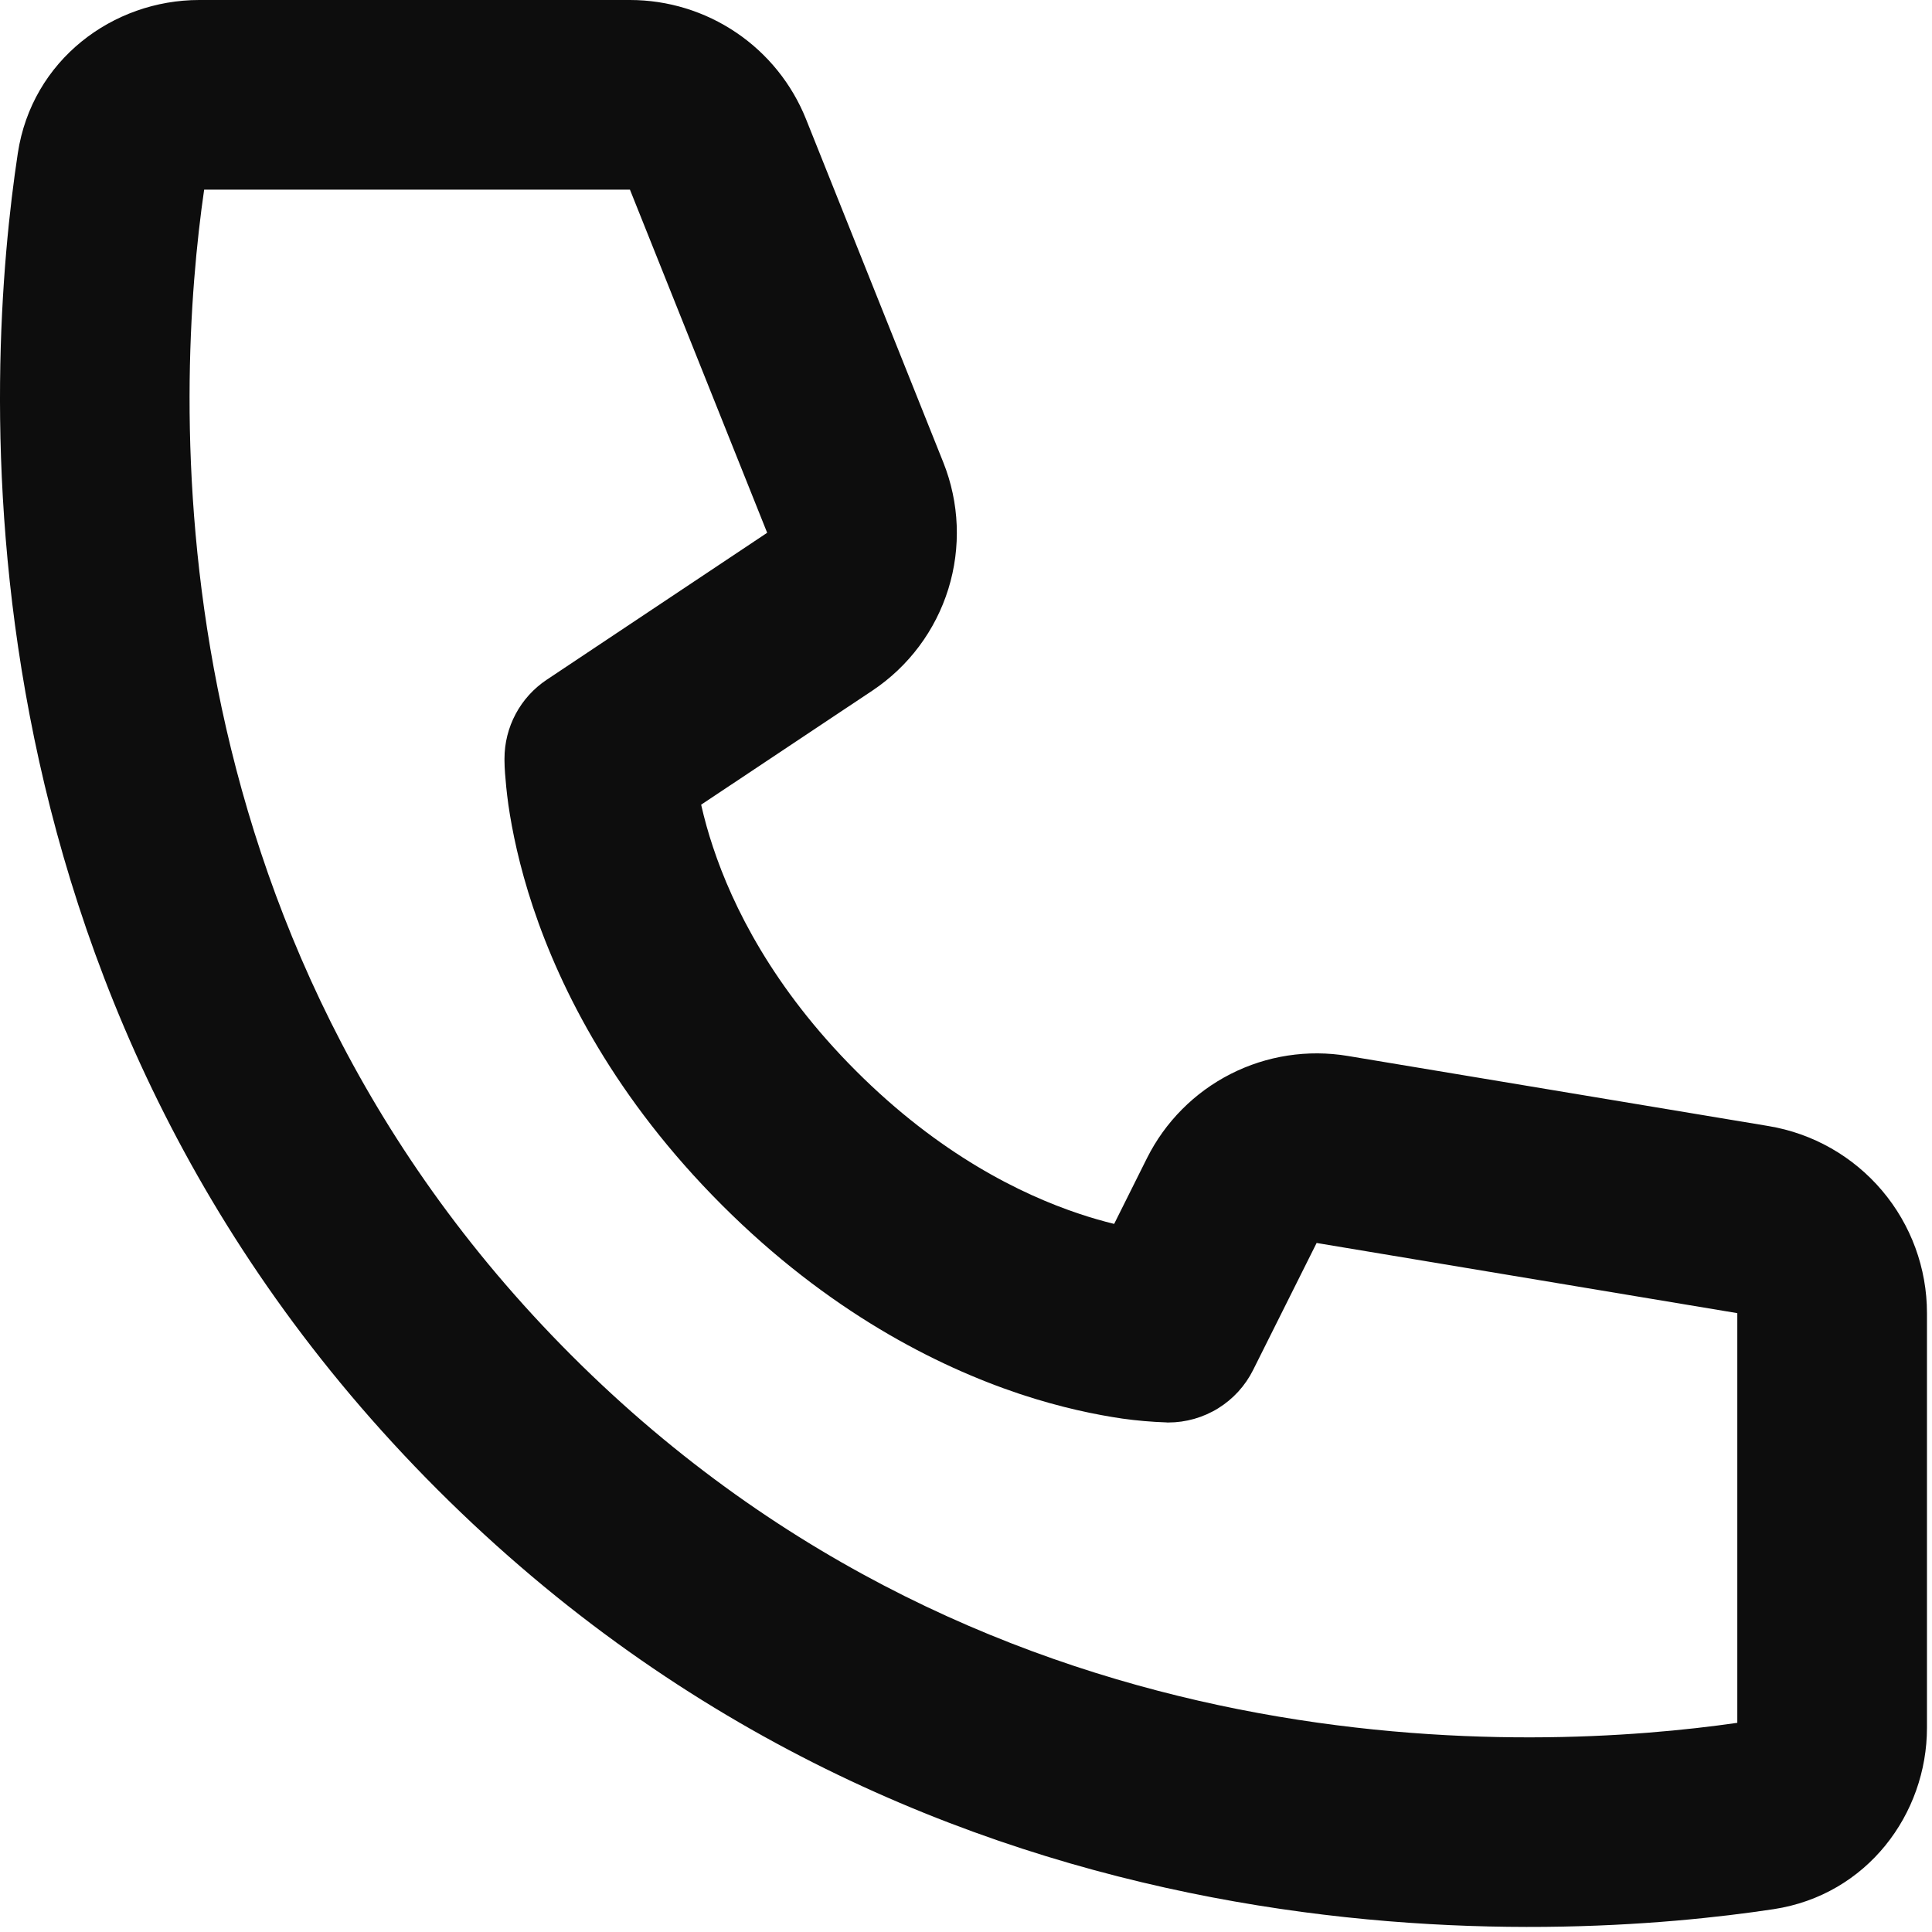
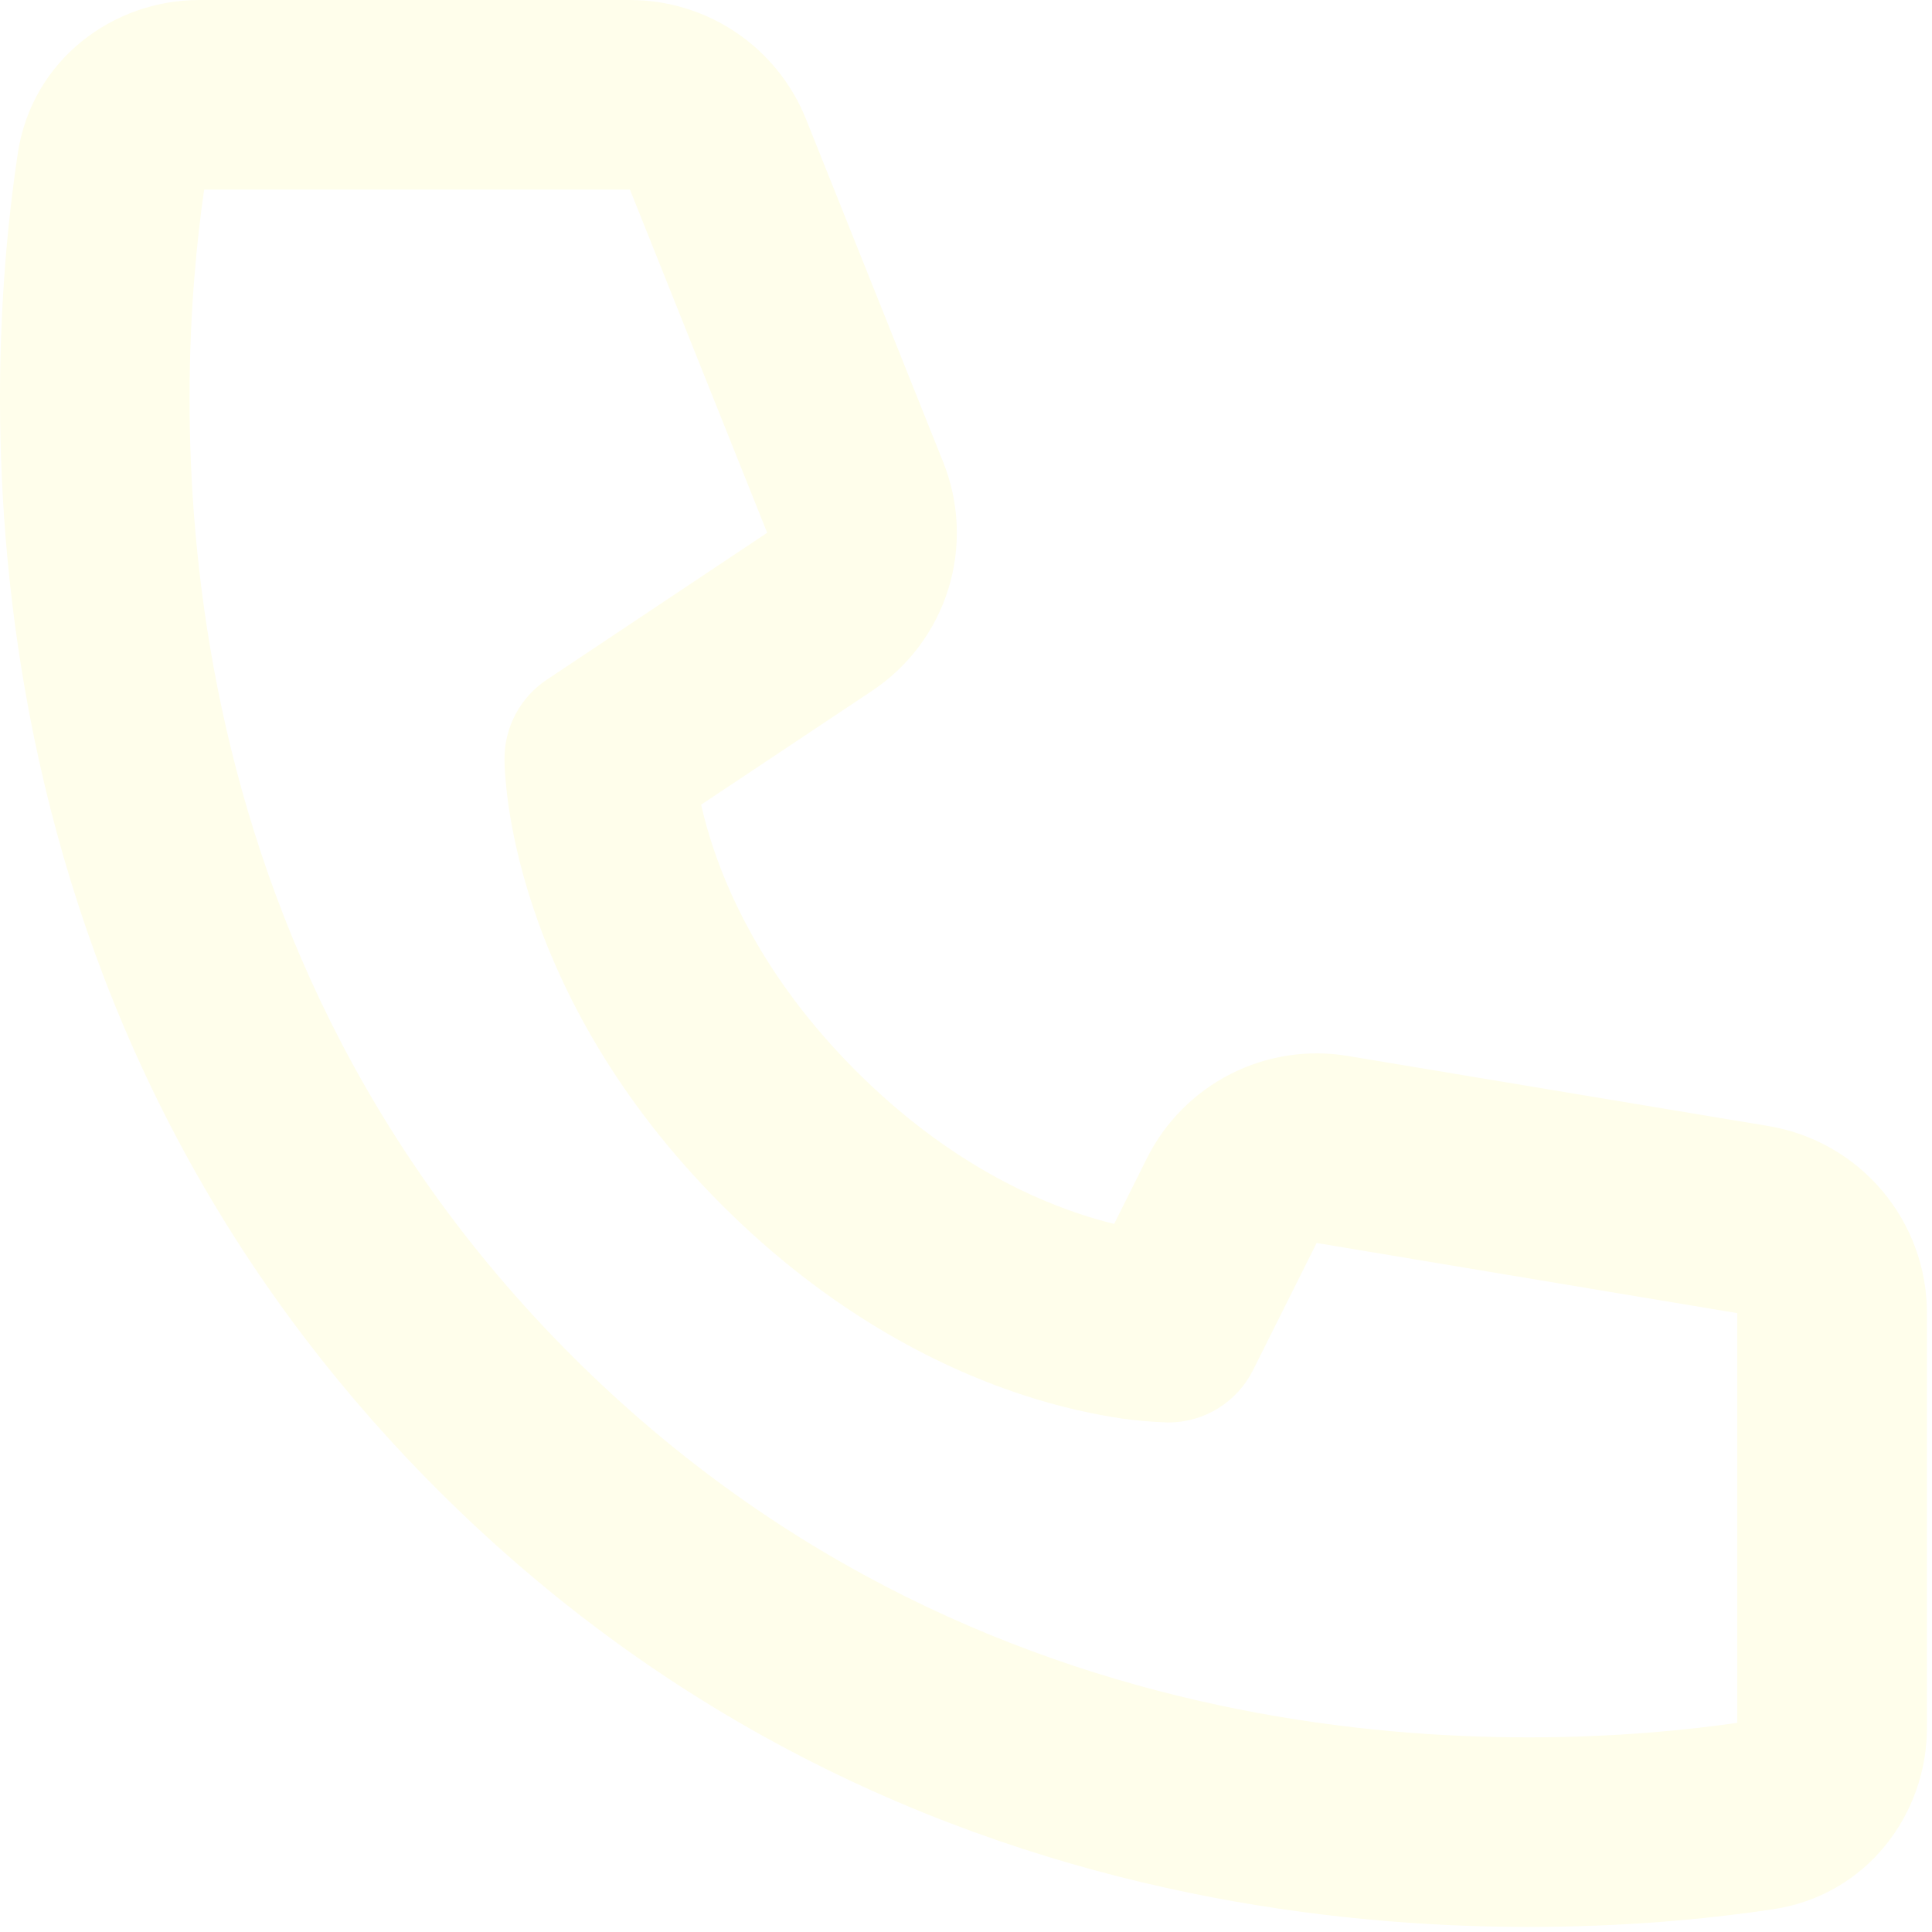
- <svg xmlns="http://www.w3.org/2000/svg" width="114" height="114" viewBox="0 0 114 114" fill="none">
-   <path d="M12.046 11.191H37.171L45.268 31.437L32.258 40.11C31.491 40.621 30.863 41.314 30.429 42.126C29.995 42.938 29.767 43.845 29.768 44.766C29.784 45.292 29.768 44.771 29.768 44.771V44.889C29.77 45.139 29.782 45.389 29.801 45.639C29.835 46.097 29.891 46.719 29.997 47.485C30.215 48.996 30.635 51.078 31.452 53.529C33.097 58.453 36.32 64.826 42.599 71.105C48.877 77.383 55.251 80.606 60.169 82.251C62.626 83.068 64.702 83.482 66.224 83.706C67.083 83.826 67.948 83.901 68.814 83.93L68.887 83.936H68.932C68.932 83.936 69.559 83.902 68.938 83.936C69.977 83.935 70.995 83.645 71.878 83.099C72.762 82.552 73.476 81.771 73.94 80.841L77.689 73.343L102.512 77.484V101.657C90.699 103.364 58.792 105.048 33.724 79.98C8.655 54.911 10.334 22.998 12.046 11.191ZM41.367 47.485L51.479 40.748C53.615 39.323 55.196 37.207 55.957 34.755C56.718 32.302 56.613 29.663 55.659 27.279L47.562 7.034C46.731 4.957 45.297 3.177 43.445 1.924C41.593 0.67 39.407 -0 37.171 2.51652e-08H11.755C6.668 2.51652e-08 1.884 3.531 1.05 9.048C-0.852 21.594 -3.432 58.649 25.811 87.892C55.055 117.135 92.109 114.55 104.655 112.653C110.172 111.814 113.703 107.035 113.703 101.948V77.484C113.704 74.835 112.764 72.271 111.052 70.25C109.34 68.228 106.966 66.879 104.353 66.444L79.53 62.308C77.169 61.914 74.744 62.287 72.611 63.373C70.478 64.459 68.749 66.2 67.678 68.34L65.742 72.218C65.058 72.05 64.38 71.854 63.711 71.631C60.242 70.478 55.424 68.105 50.511 63.192C45.598 58.279 43.225 53.461 42.073 49.986C41.797 49.165 41.564 48.33 41.373 47.485H41.367Z" fill="#0D0D0D" />
+ <svg xmlns="http://www.w3.org/2000/svg" width="114" height="114" viewBox="0 0 114 114" fill="none" version="1.1" id="svg4">
+   <defs id="defs8" />
+   <path d="M12.046 11.191H37.171L45.268 31.437L32.258 40.11C31.491 40.621 30.863 41.314 30.429 42.126C29.995 42.938 29.767 43.845 29.768 44.766C29.784 45.292 29.768 44.771 29.768 44.771V44.889C29.77 45.139 29.782 45.389 29.801 45.639C29.835 46.097 29.891 46.719 29.997 47.485C30.215 48.996 30.635 51.078 31.452 53.529C33.097 58.453 36.32 64.826 42.599 71.105C48.877 77.383 55.251 80.606 60.169 82.251C62.626 83.068 64.702 83.482 66.224 83.706C67.083 83.826 67.948 83.901 68.814 83.93L68.887 83.936H68.932C68.932 83.936 69.559 83.902 68.938 83.936C69.977 83.935 70.995 83.645 71.878 83.099C72.762 82.552 73.476 81.771 73.94 80.841L77.689 73.343L102.512 77.484V101.657C90.699 103.364 58.792 105.048 33.724 79.98C8.655 54.911 10.334 22.998 12.046 11.191ZM41.367 47.485L51.479 40.748C53.615 39.323 55.196 37.207 55.957 34.755C56.718 32.302 56.613 29.663 55.659 27.279L47.562 7.034C46.731 4.957 45.297 3.177 43.445 1.924C41.593 0.67 39.407 -0 37.171 2.51652e-08H11.755C6.668 2.51652e-08 1.884 3.531 1.05 9.048C-0.852 21.594 -3.432 58.649 25.811 87.892C55.055 117.135 92.109 114.55 104.655 112.653C110.172 111.814 113.703 107.035 113.703 101.948V77.484C113.704 74.835 112.764 72.271 111.052 70.25C109.34 68.228 106.966 66.879 104.353 66.444L79.53 62.308C77.169 61.914 74.744 62.287 72.611 63.373C70.478 64.459 68.749 66.2 67.678 68.34L65.742 72.218C65.058 72.05 64.38 71.854 63.711 71.631C60.242 70.478 55.424 68.105 50.511 63.192C45.598 58.279 43.225 53.461 42.073 49.986C41.797 49.165 41.564 48.33 41.373 47.485H41.367Z" fill="#0D0D0D" id="path2" style="fill:#fffeeb;fill-opacity:1" />
</svg>
